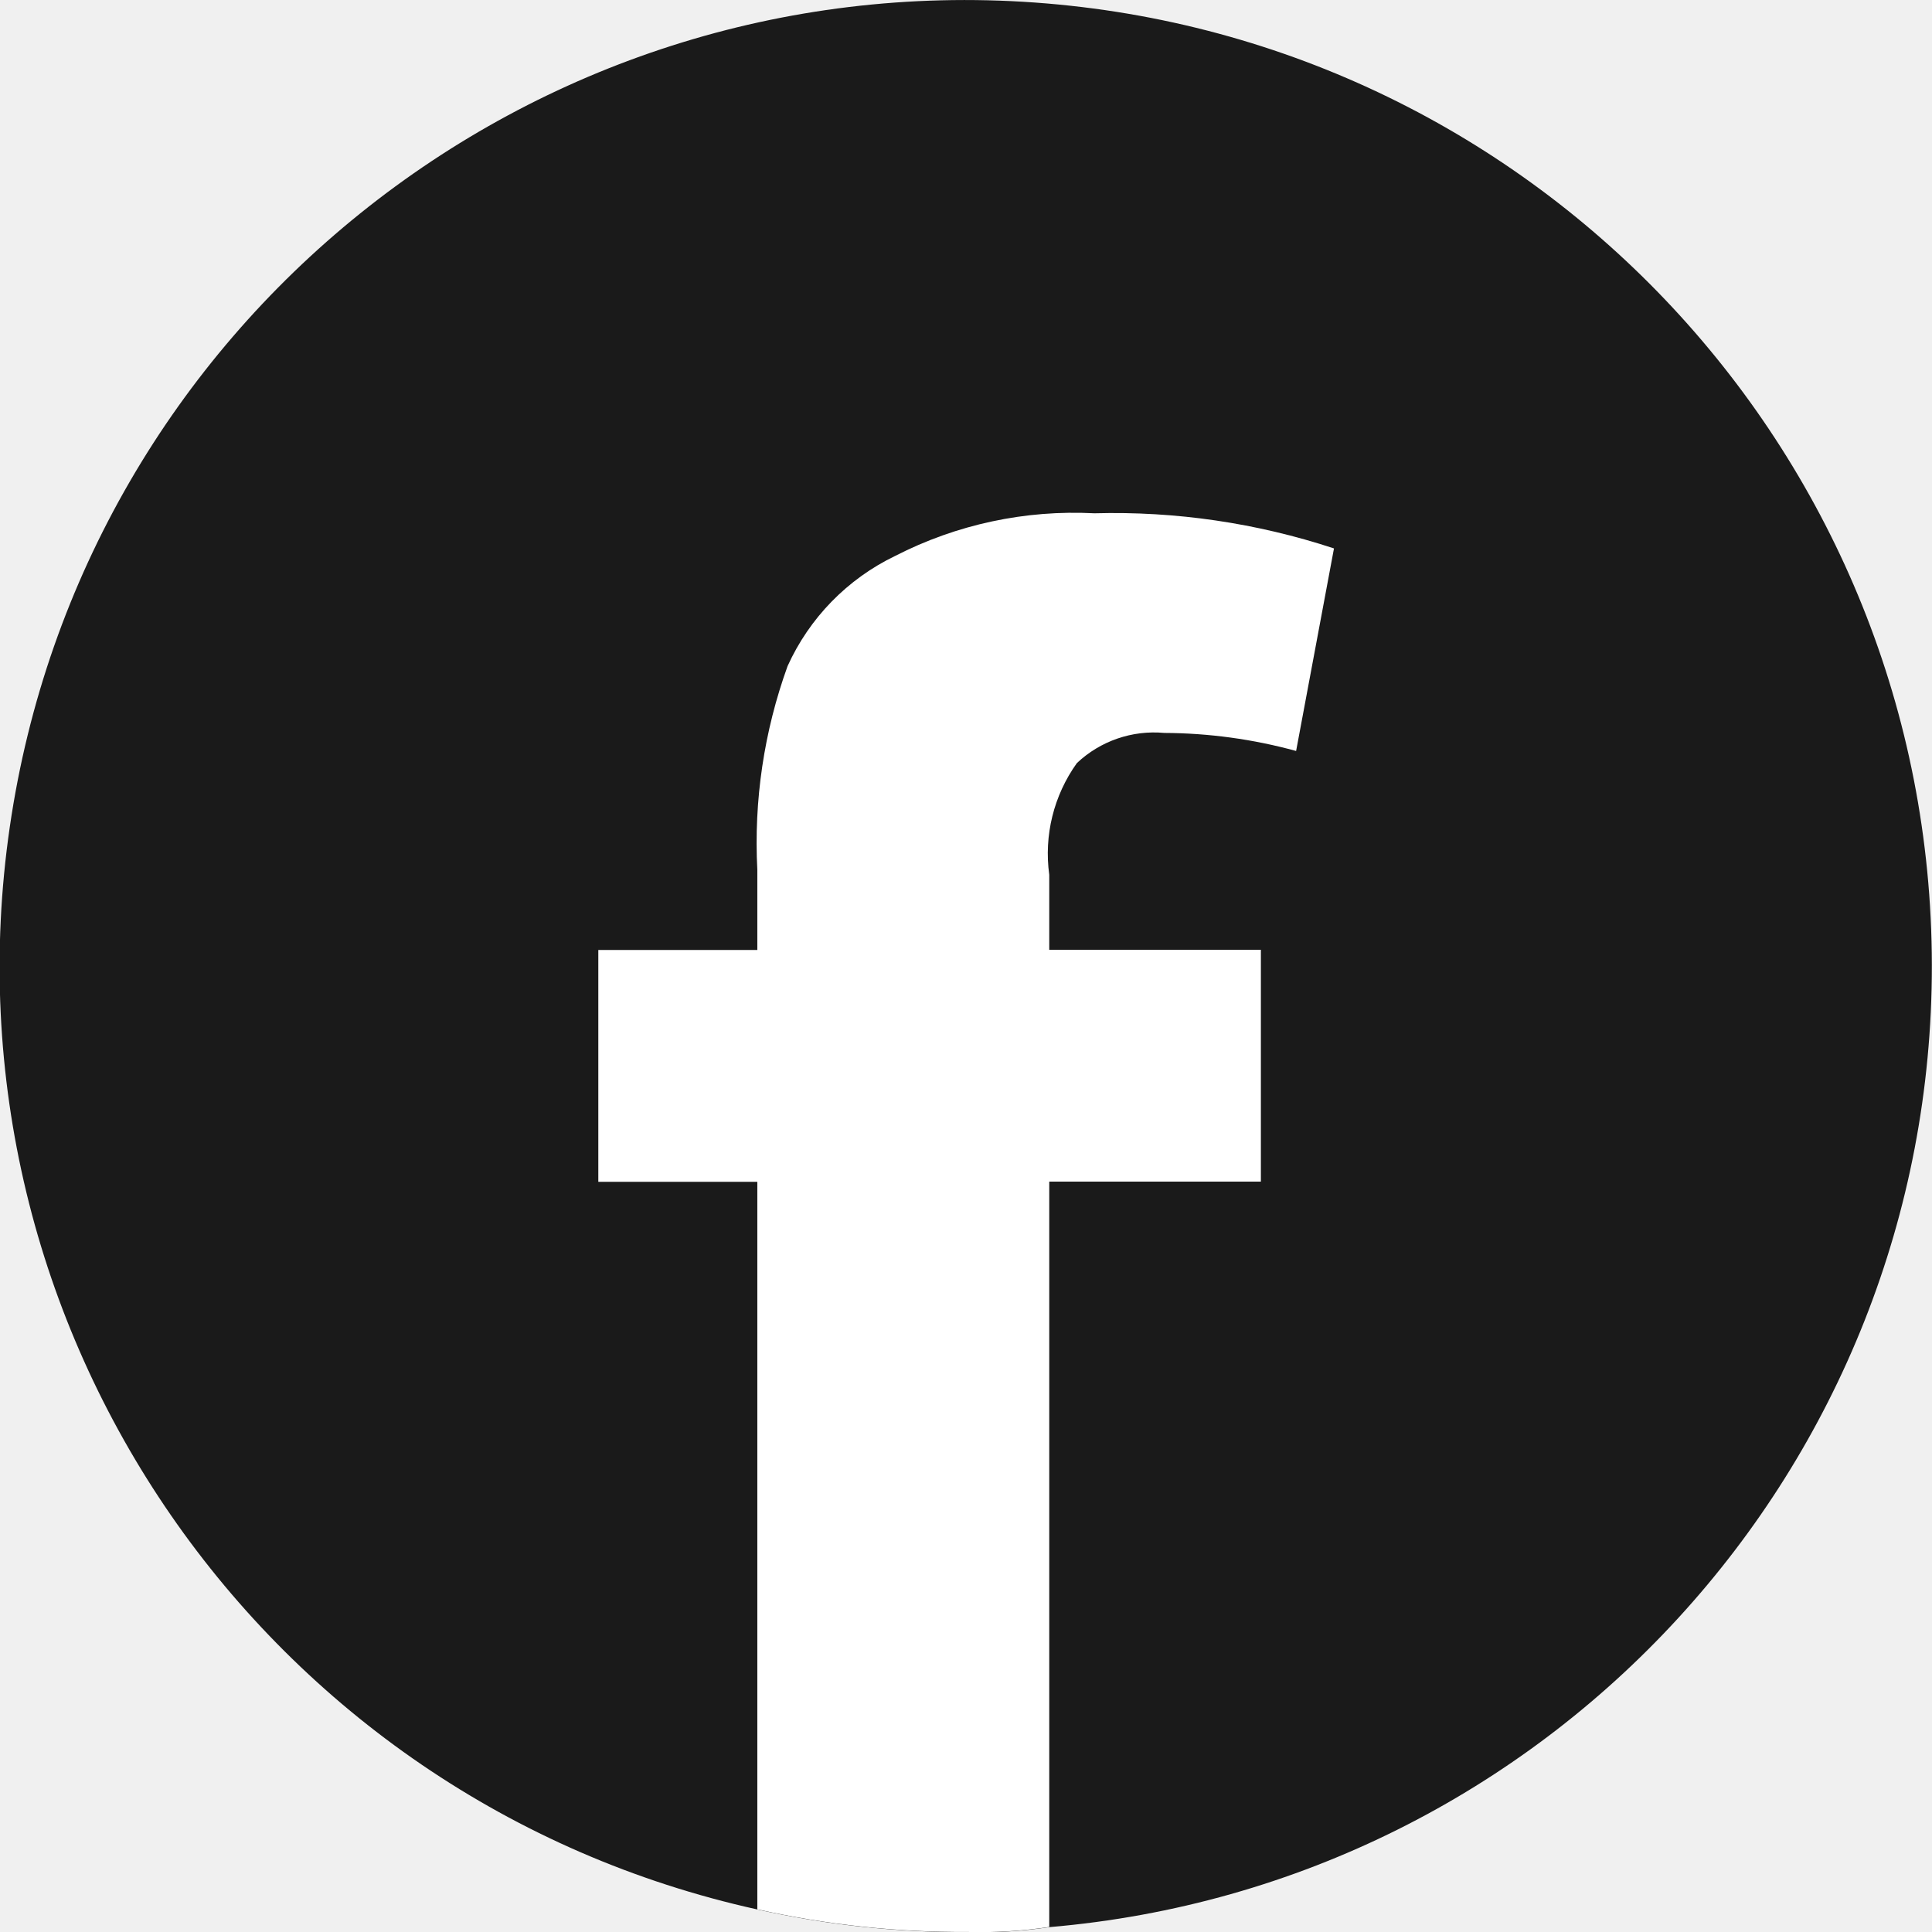
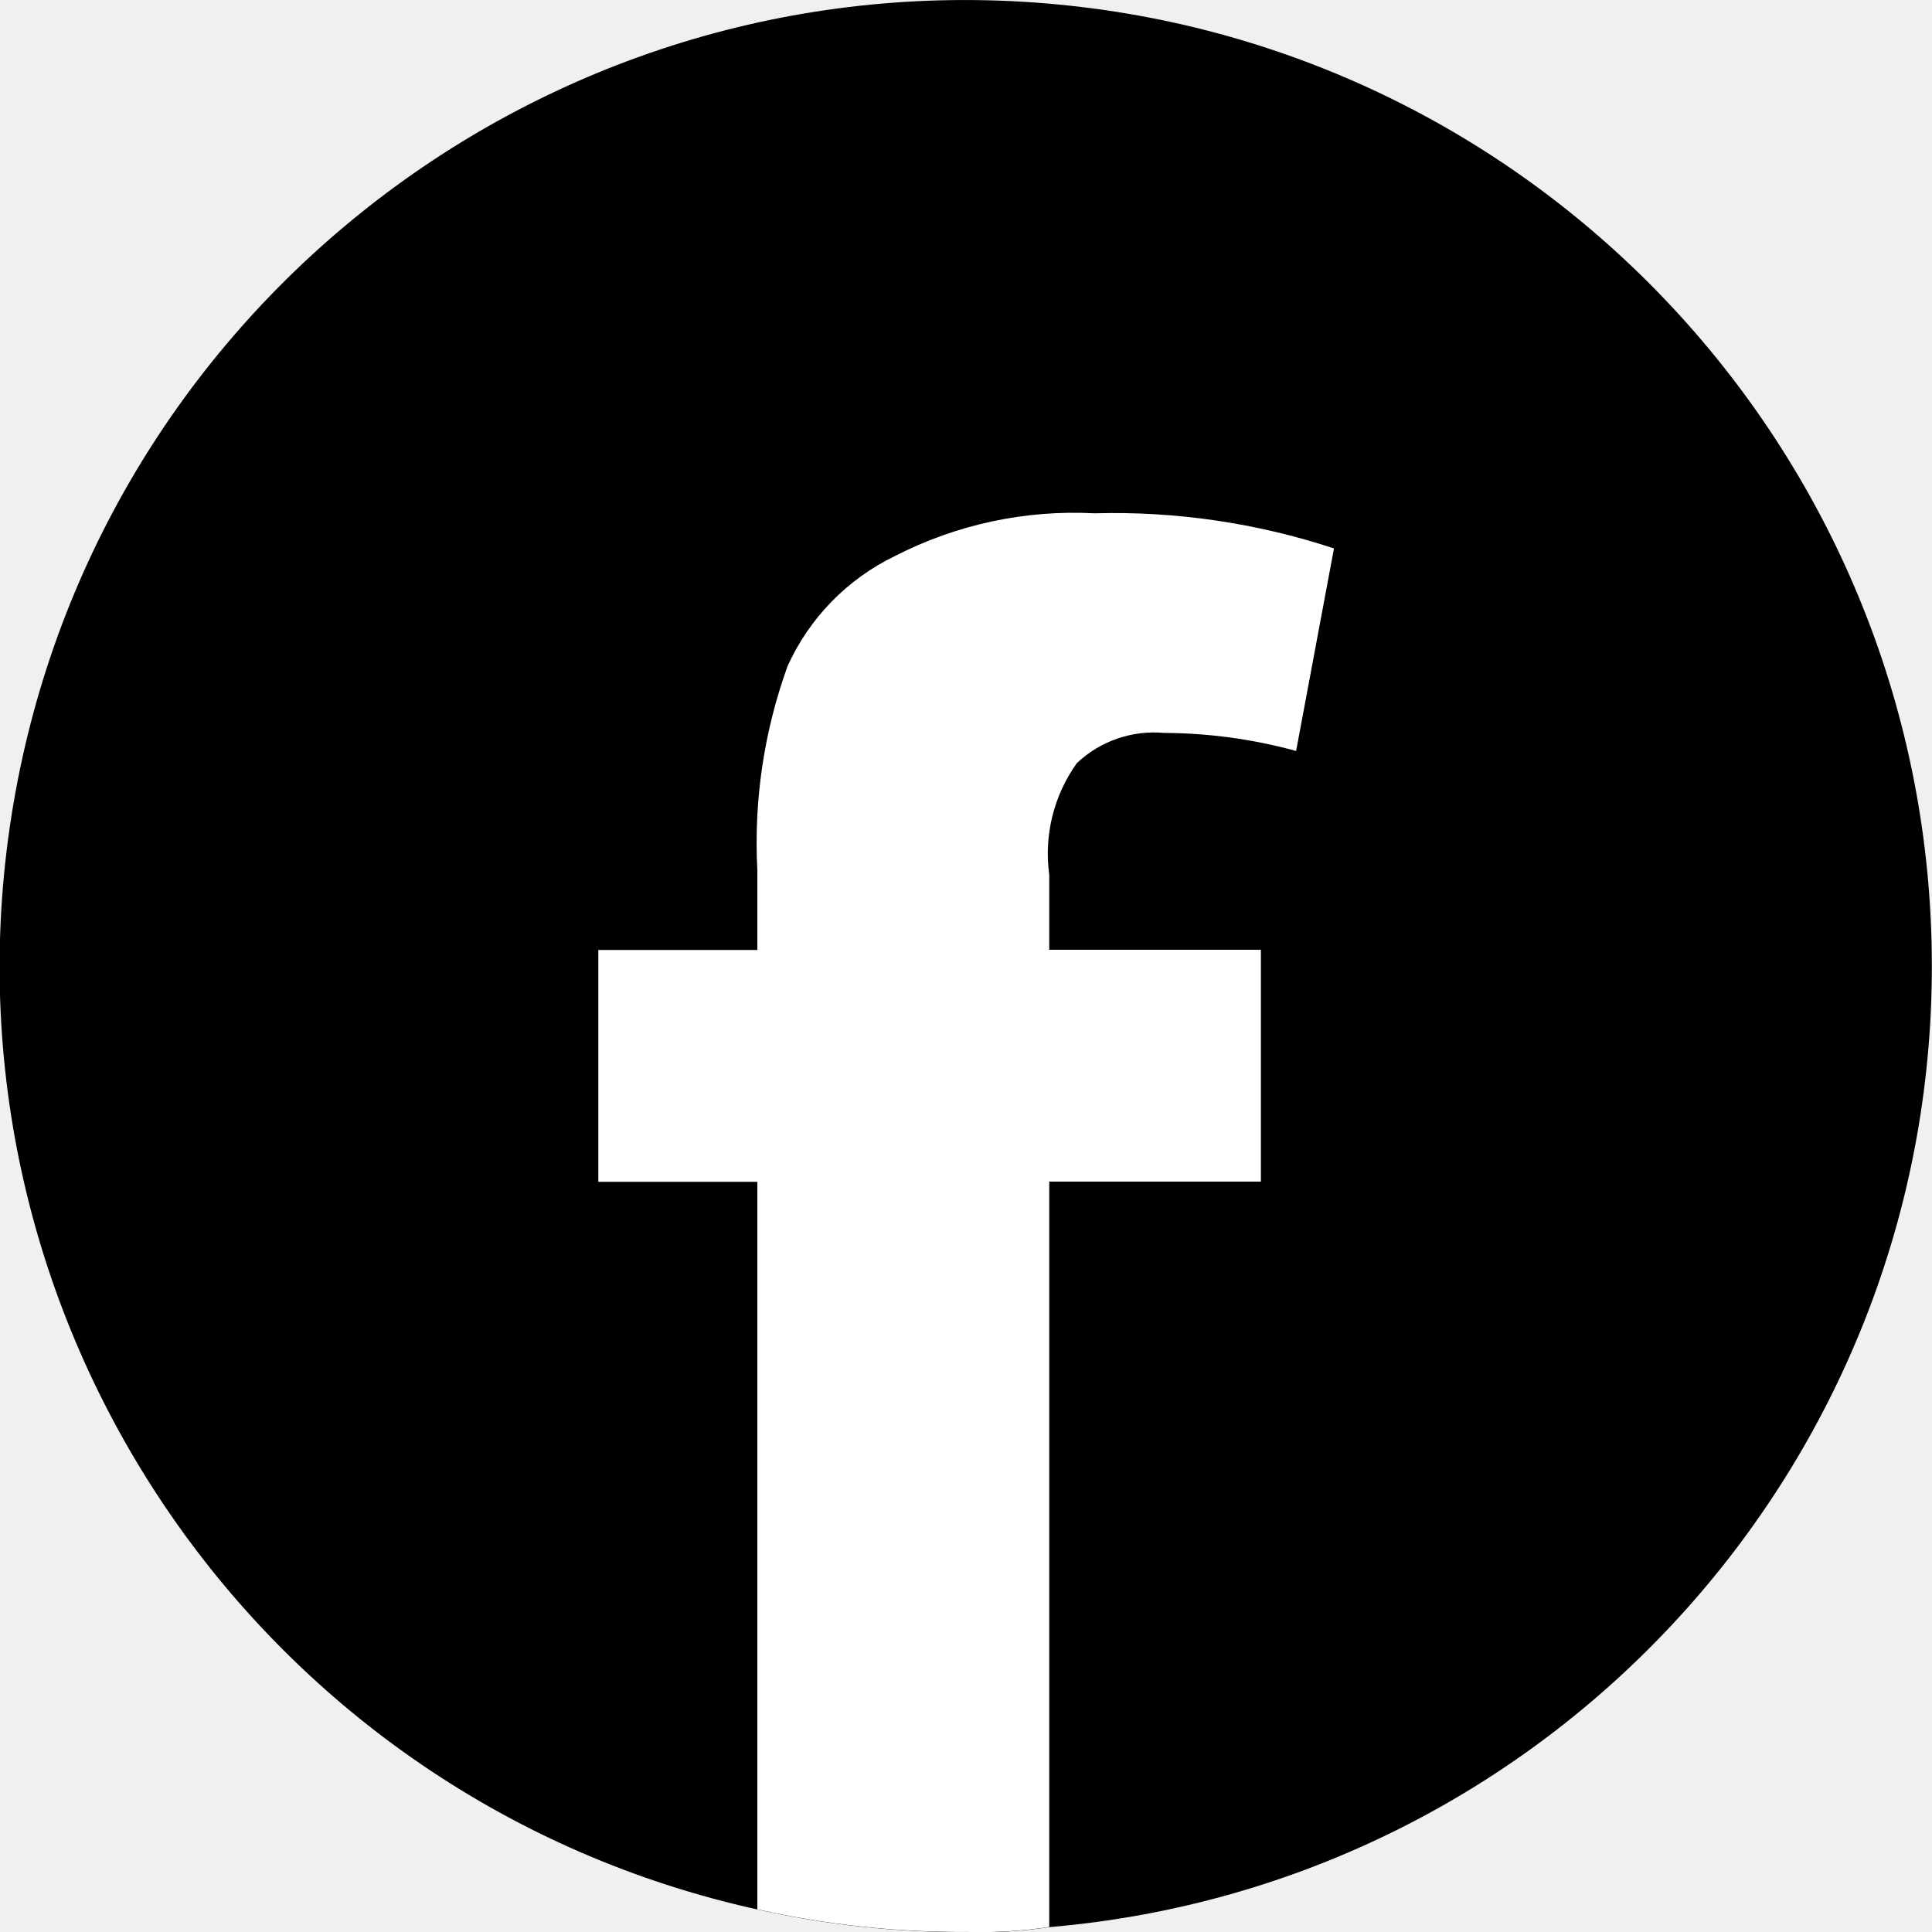
<svg xmlns="http://www.w3.org/2000/svg" width="38.878" height="38.881" viewBox="0 0 38.878 38.881">
  <g id="Group_102" data-name="Group 102" transform="translate(-515.15 -371.795)">
-     <path id="Path_92" data-name="Path 92" d="M554.028,391.213a19.407,19.407,0,0,1-17.759,19.365,9.294,9.294,0,0,1-1.647.1,18.861,18.861,0,0,1-4.228-.455,19.442,19.442,0,1,1,23.634-19.008Z" fill="#1a1a1a" />
+     <path id="Path_92" data-name="Path 92" d="M554.028,391.213a19.407,19.407,0,0,1-17.759,19.365,9.294,9.294,0,0,1-1.647.1,18.861,18.861,0,0,1-4.228-.455,19.442,19.442,0,1,1,23.634-19.008Z" />
    <g id="Group_101" data-name="Group 101">
      <path id="Path_93" data-name="Path 93" d="M536.822,387.152a2.261,2.261,0,0,1,1.759-.607,10.192,10.192,0,0,1,2.653.363l.762-4.076a14.152,14.152,0,0,0-4.822-.707,7.879,7.879,0,0,0-4.011.859A4.537,4.537,0,0,0,531,385.2a10.452,10.452,0,0,0-.609,4.1v1.613h-3.2v4.666h3.2v14.641a18.861,18.861,0,0,0,4.228.455,9.294,9.294,0,0,0,1.647-.1v-15h4.259v-4.666h-4.259V389.4A3.127,3.127,0,0,1,536.822,387.152Z" fill="#fff" />
    </g>
  </g>
</svg>
